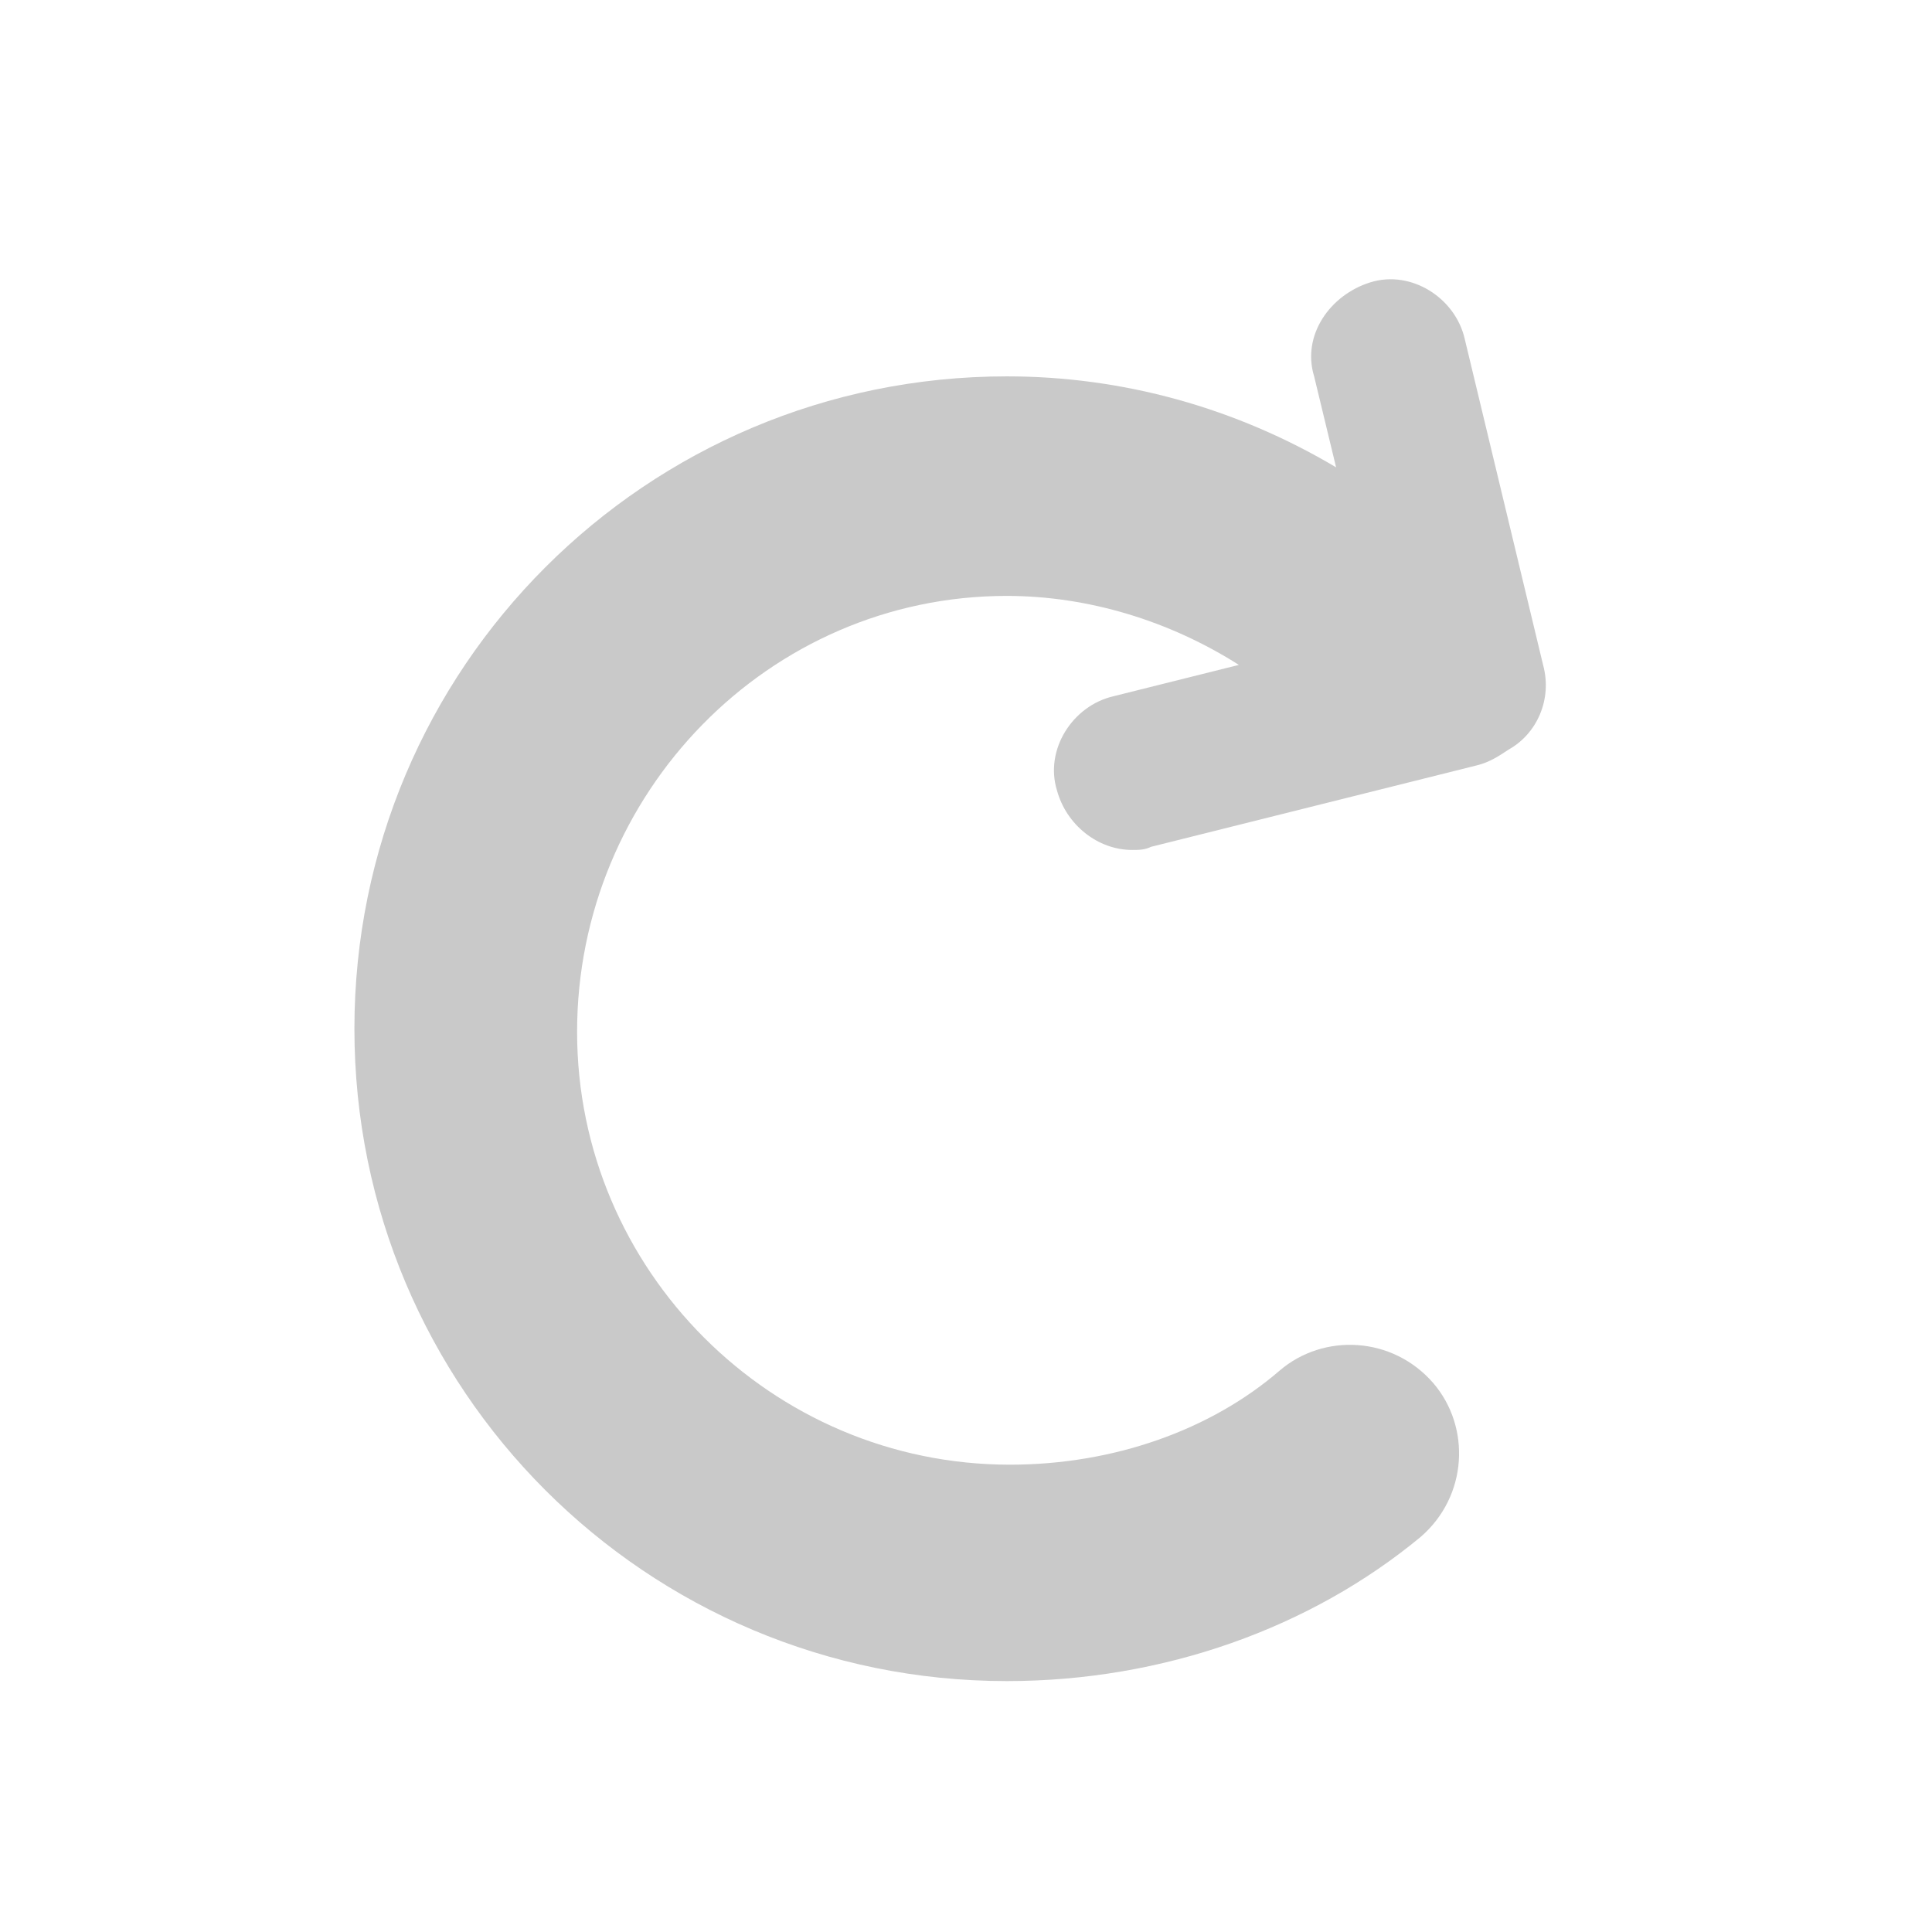
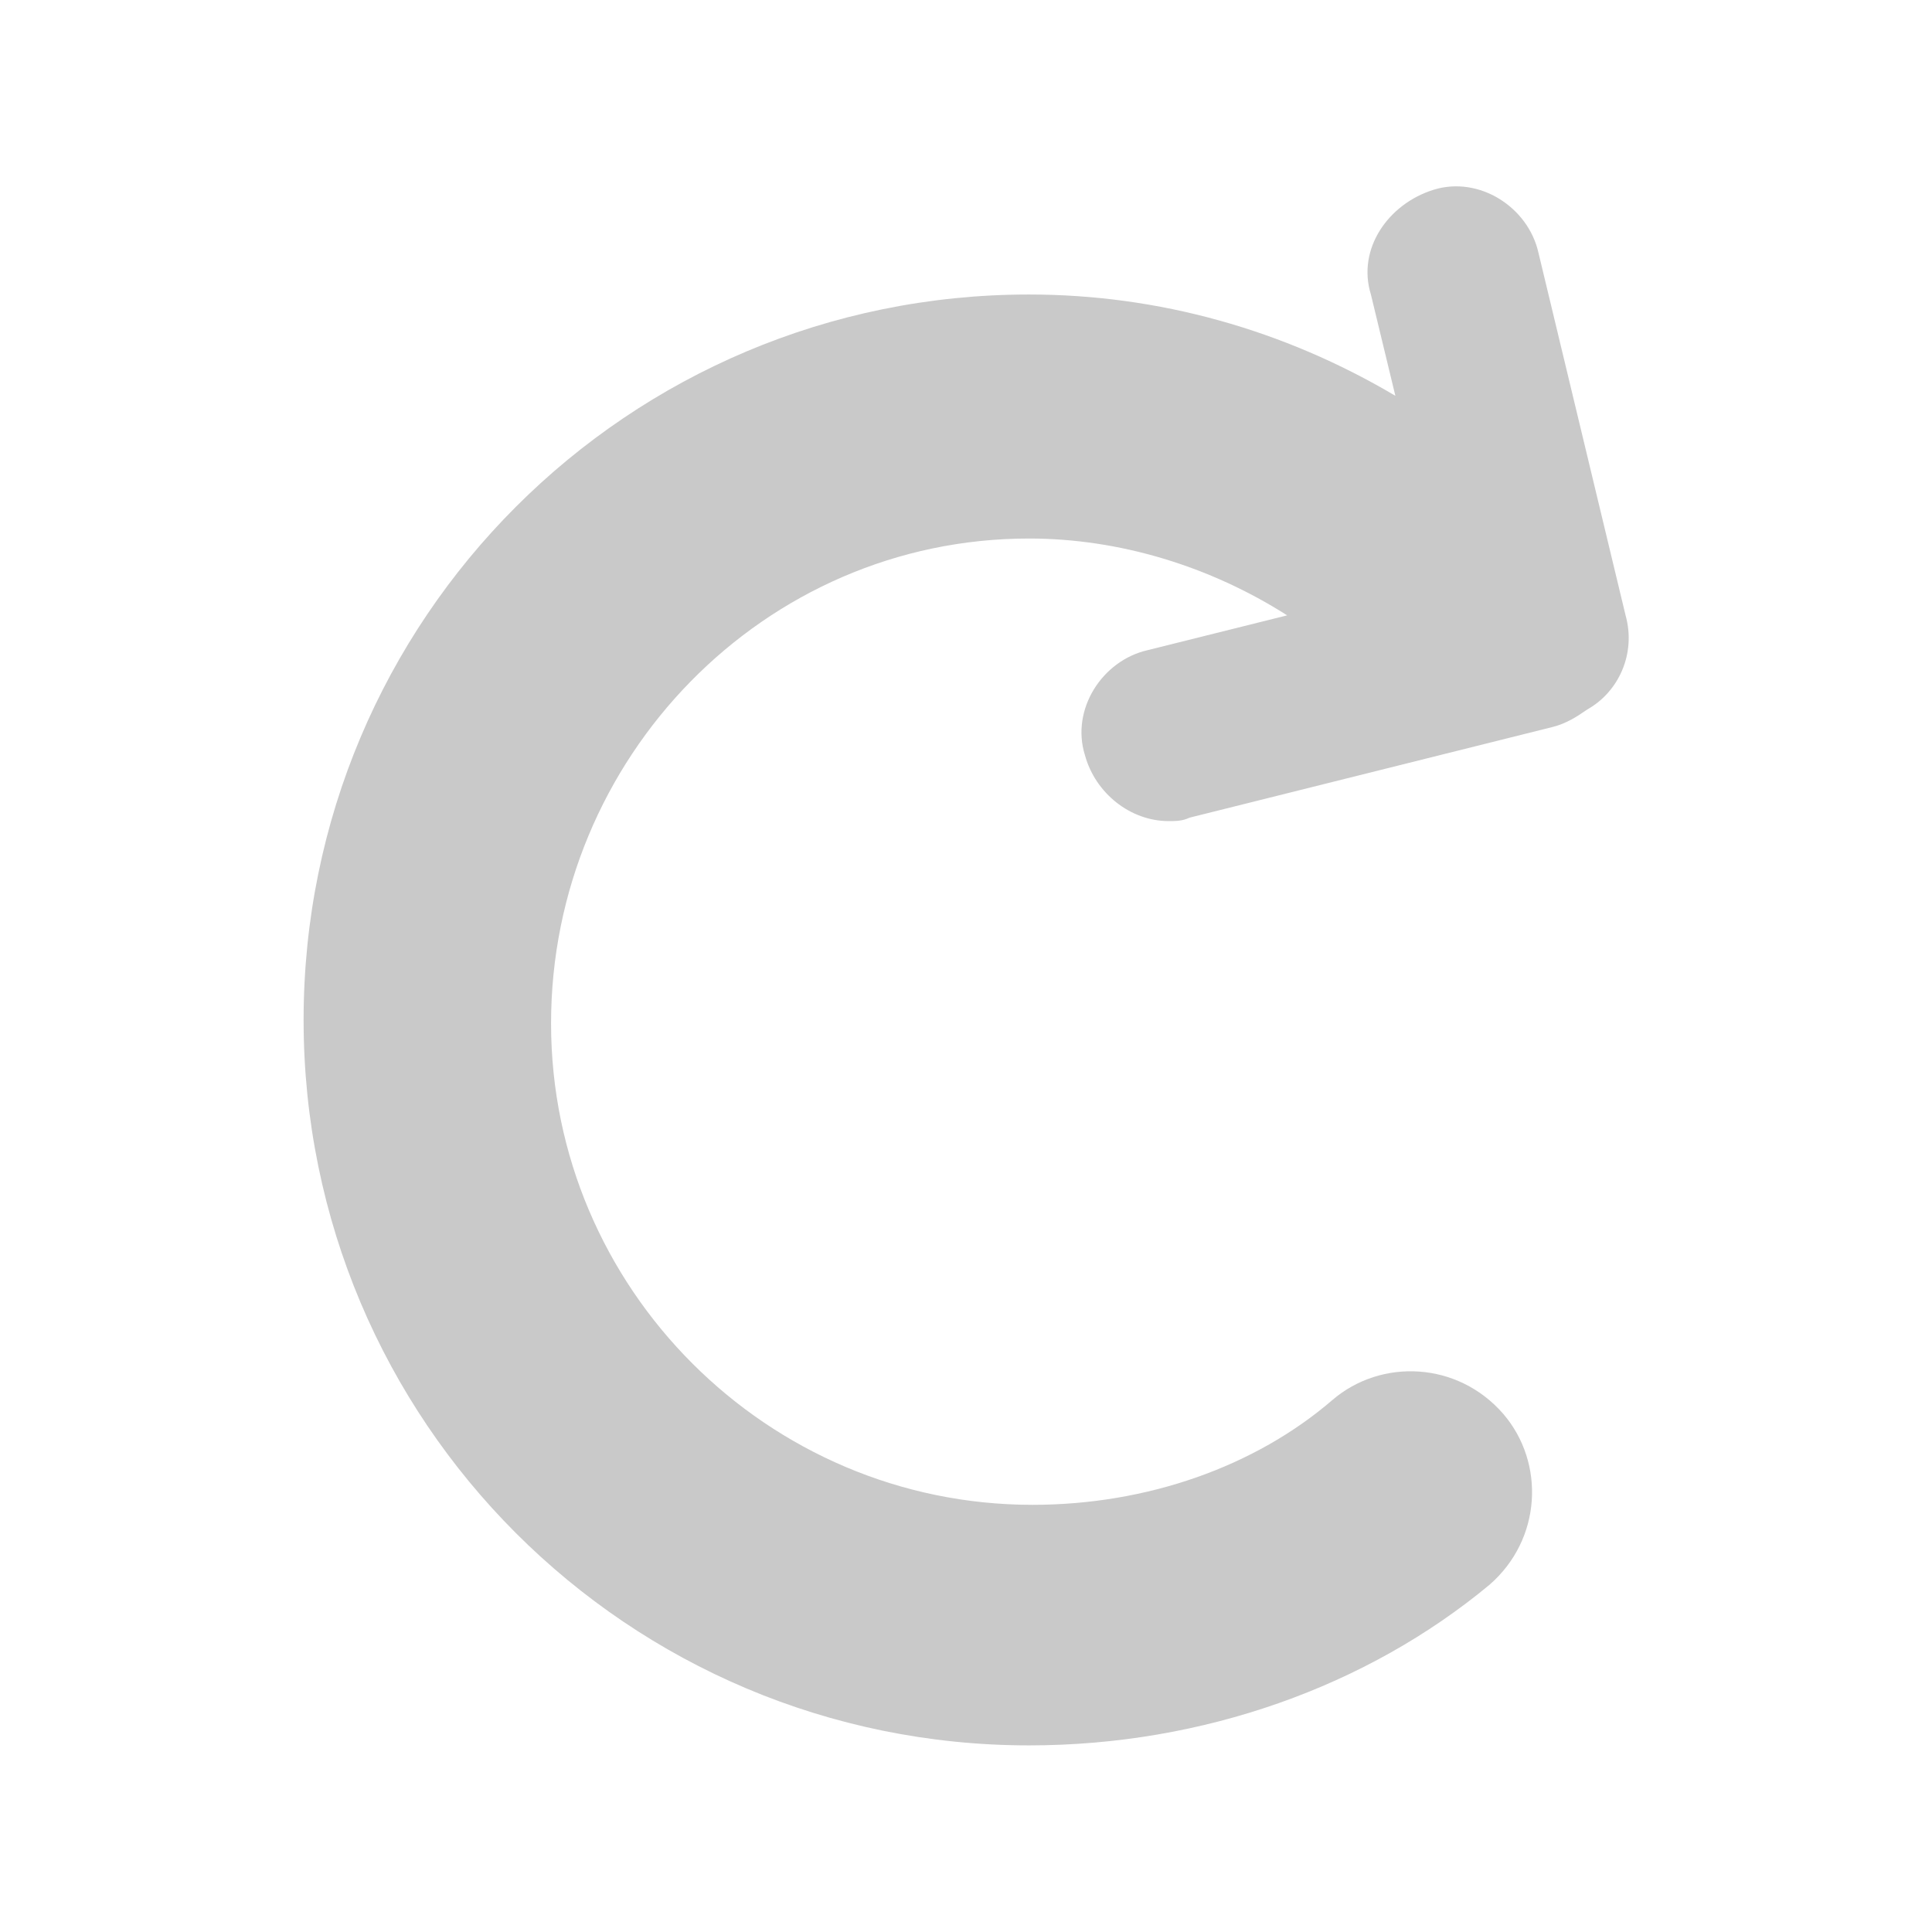
- <svg xmlns="http://www.w3.org/2000/svg" version="1.1" id="Layer_2_00000057131925191428662150000015138191158868132242_" x="0px" y="0px" viewBox="0 0 61.6 61.6" style="enable-background:new 0 0 61.6 61.6;" xml:space="preserve">
-   <style type="text/css">
- 	.st0{fill:#C9C9C9;}
- </style>
-   <path class="st0" d="M49.2,21.2l-2.5-10.4c-0.3-1.3-1.7-2.2-3-1.8s-2.2,1.7-1.8,3l0.7,2.9C39.4,13,35.8,12,32.1,12  c-11.5,0-20.8,9.3-20.8,20.8s9.3,20.8,20.8,20.8c5,0,9.7-1.7,13.2-4.6c1.5-1.3,1.6-3.5,0.4-4.9c-1.3-1.5-3.5-1.6-4.9-0.4  c-2.2,1.9-5.3,3-8.6,3c-7.6,0-13.8-6.2-13.8-13.8S24.5,19,32.1,19c2.6,0,5.2,0.8,7.4,2.2l-4,1c-1.3,0.3-2.2,1.7-1.8,3  c0.3,1.1,1.3,1.9,2.4,1.9c0.2,0,0.4,0,0.6-0.1l10.4-2.6c0.4-0.1,0.7-0.3,1-0.5C49,23.4,49.5,22.3,49.2,21.2z" />
+ <svg xmlns="http://www.w3.org/2000/svg" id="Layer_2" data-name="Layer 2" width="61.6" height="61.6" viewBox="0 0 61.6 61.6">
+   <defs>
+     <style>
+       .cls-1 {
+         fill: #c9c9c9;
+         stroke-width: 0px;
+       }
+     </style>
+   </defs>
+   <path class="cls-1" d="m51.83,19.62l-2.78-11.57c-.33-1.45-1.89-2.45-3.34-2s-2.45,1.89-2,3.34l.78,3.23c-3.56-2.11-7.56-3.23-11.68-3.23-12.79,0-23.13,10.34-23.13,23.13s10.34,23.13,23.13,23.13c5.56,0,10.79-1.89,14.68-5.12,1.67-1.45,1.78-3.89.44-5.45-1.45-1.67-3.89-1.78-5.45-.44-2.45,2.11-5.89,3.34-9.56,3.34-8.45,0-15.35-6.9-15.35-15.35s6.78-15.46,15.24-15.46c2.89,0,5.78.89,8.23,2.45l-4.45,1.11c-1.45.33-2.45,1.89-2,3.34.33,1.22,1.45,2.11,2.67,2.11.22,0,.44,0,.67-.11l11.57-2.89c.44-.11.78-.33,1.11-.56,1-.56,1.56-1.78,1.22-3Z" />
</svg>
